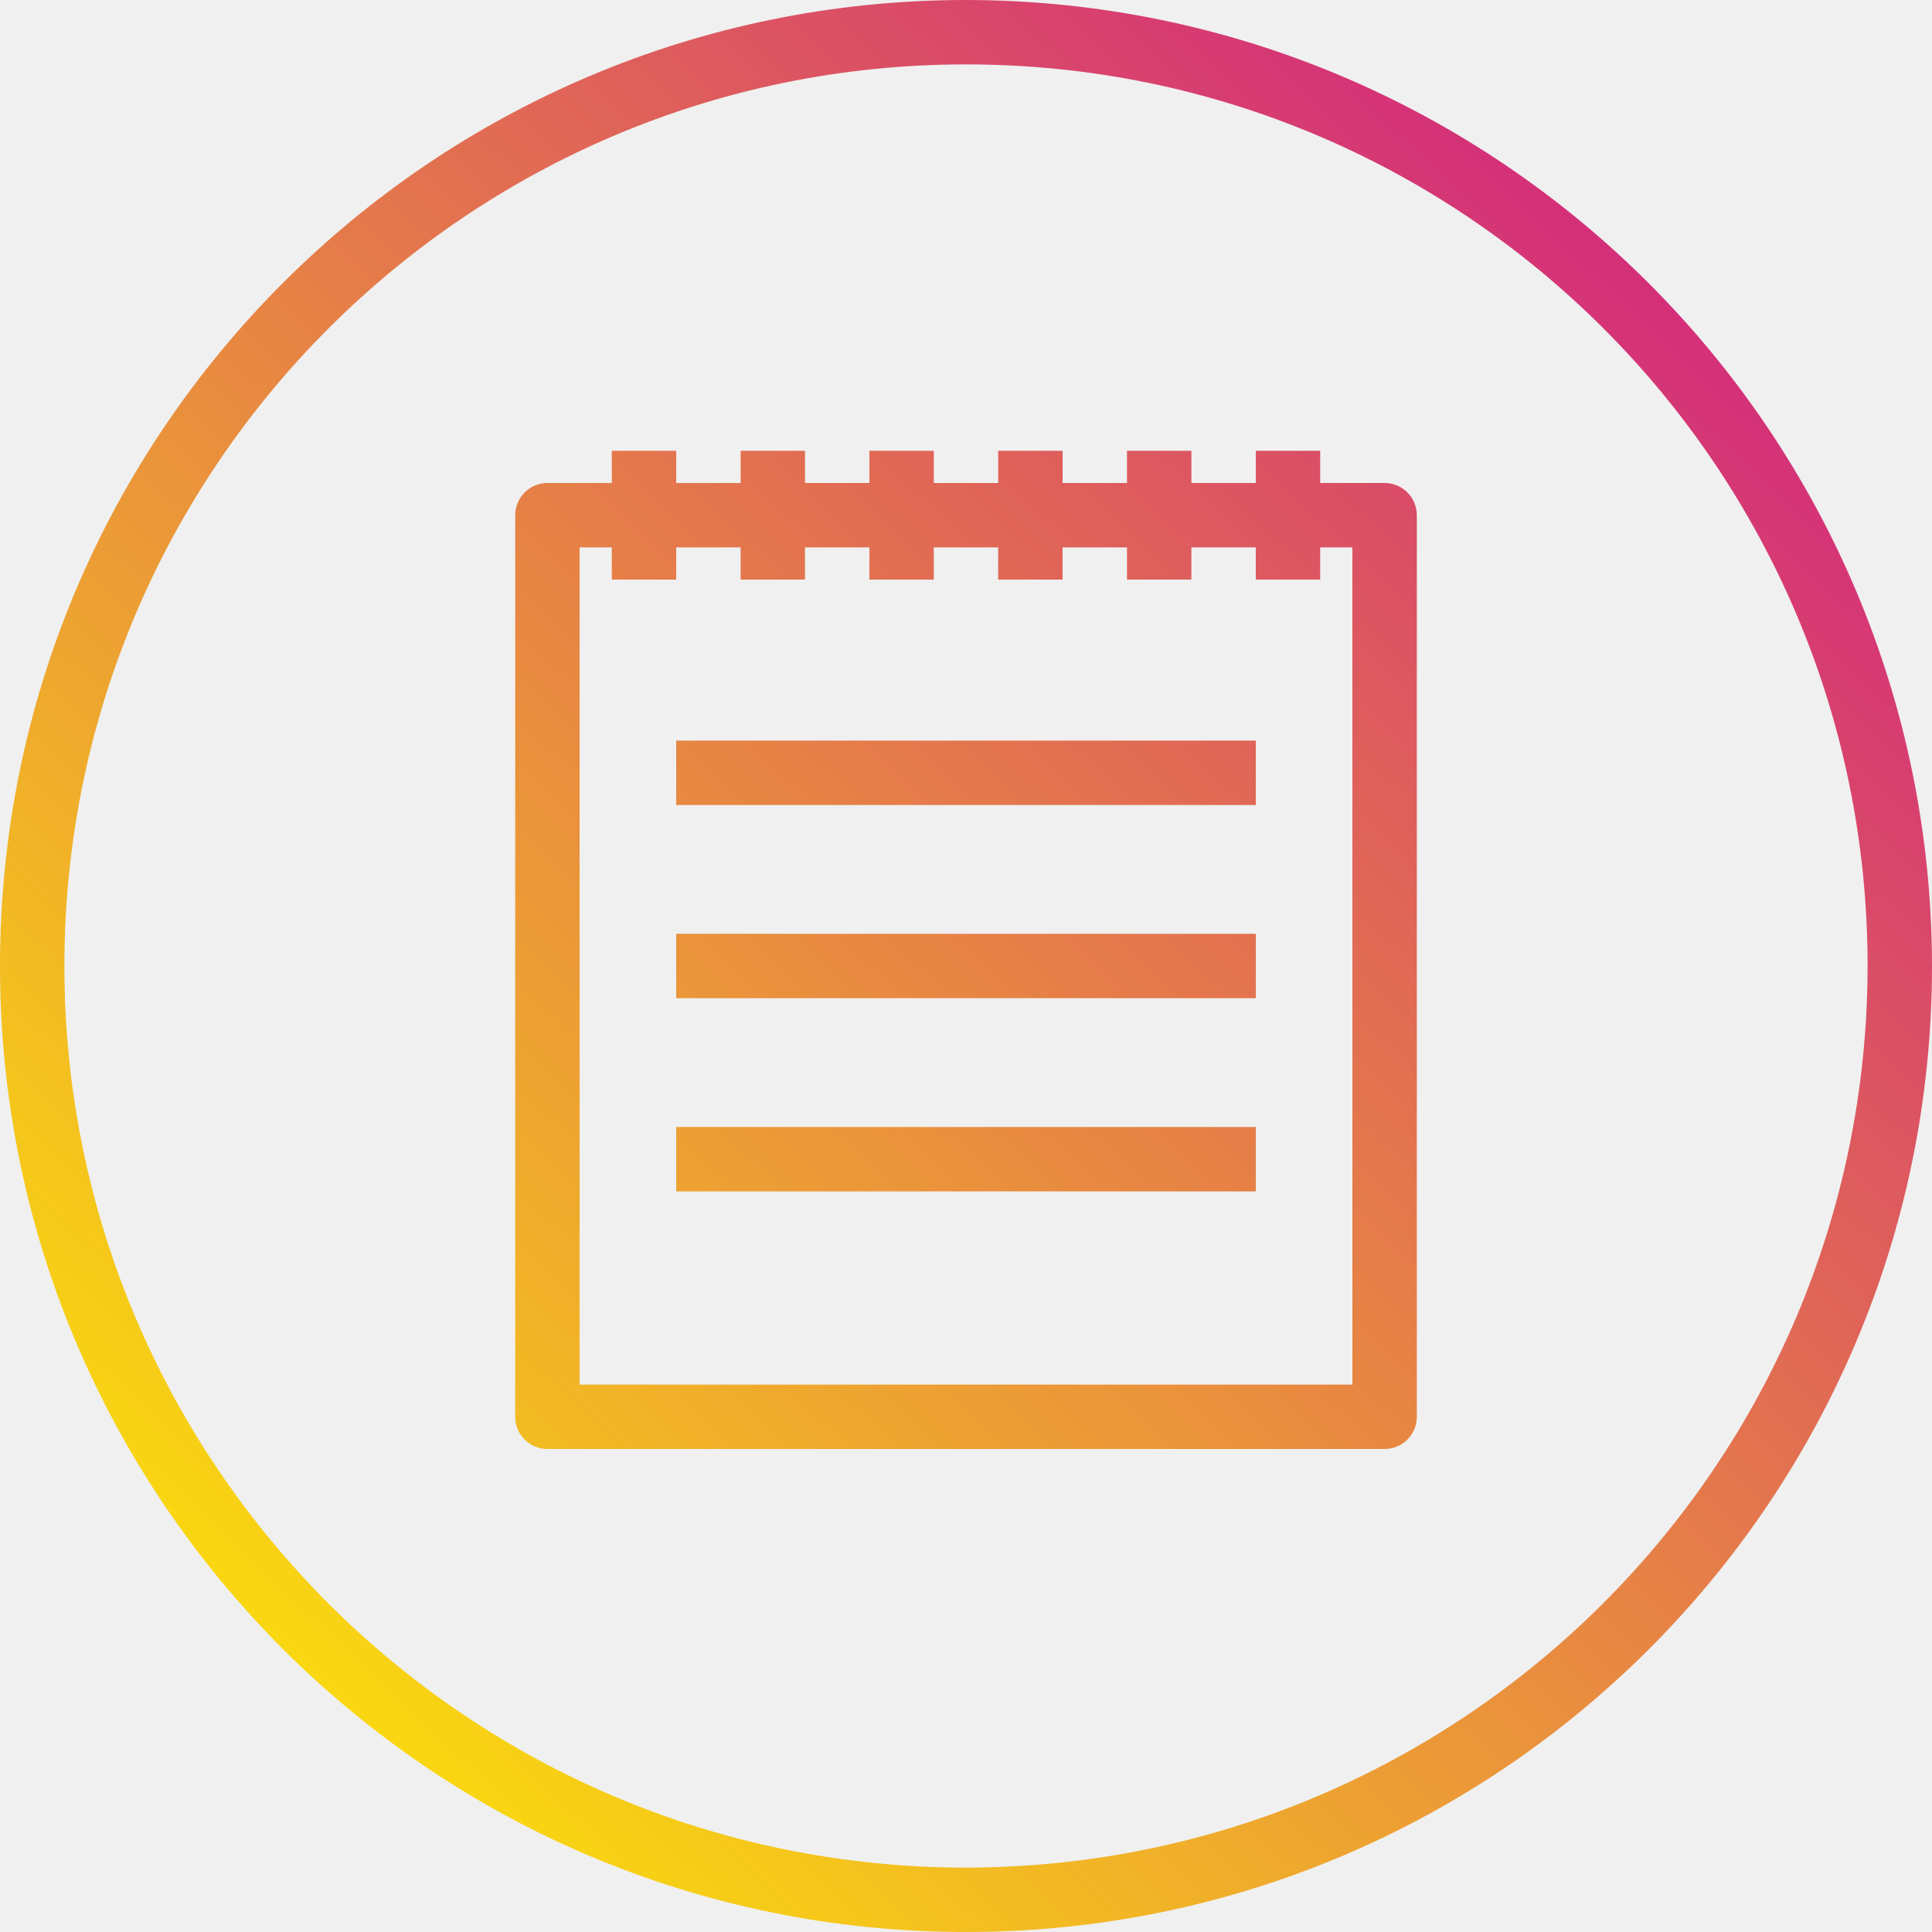
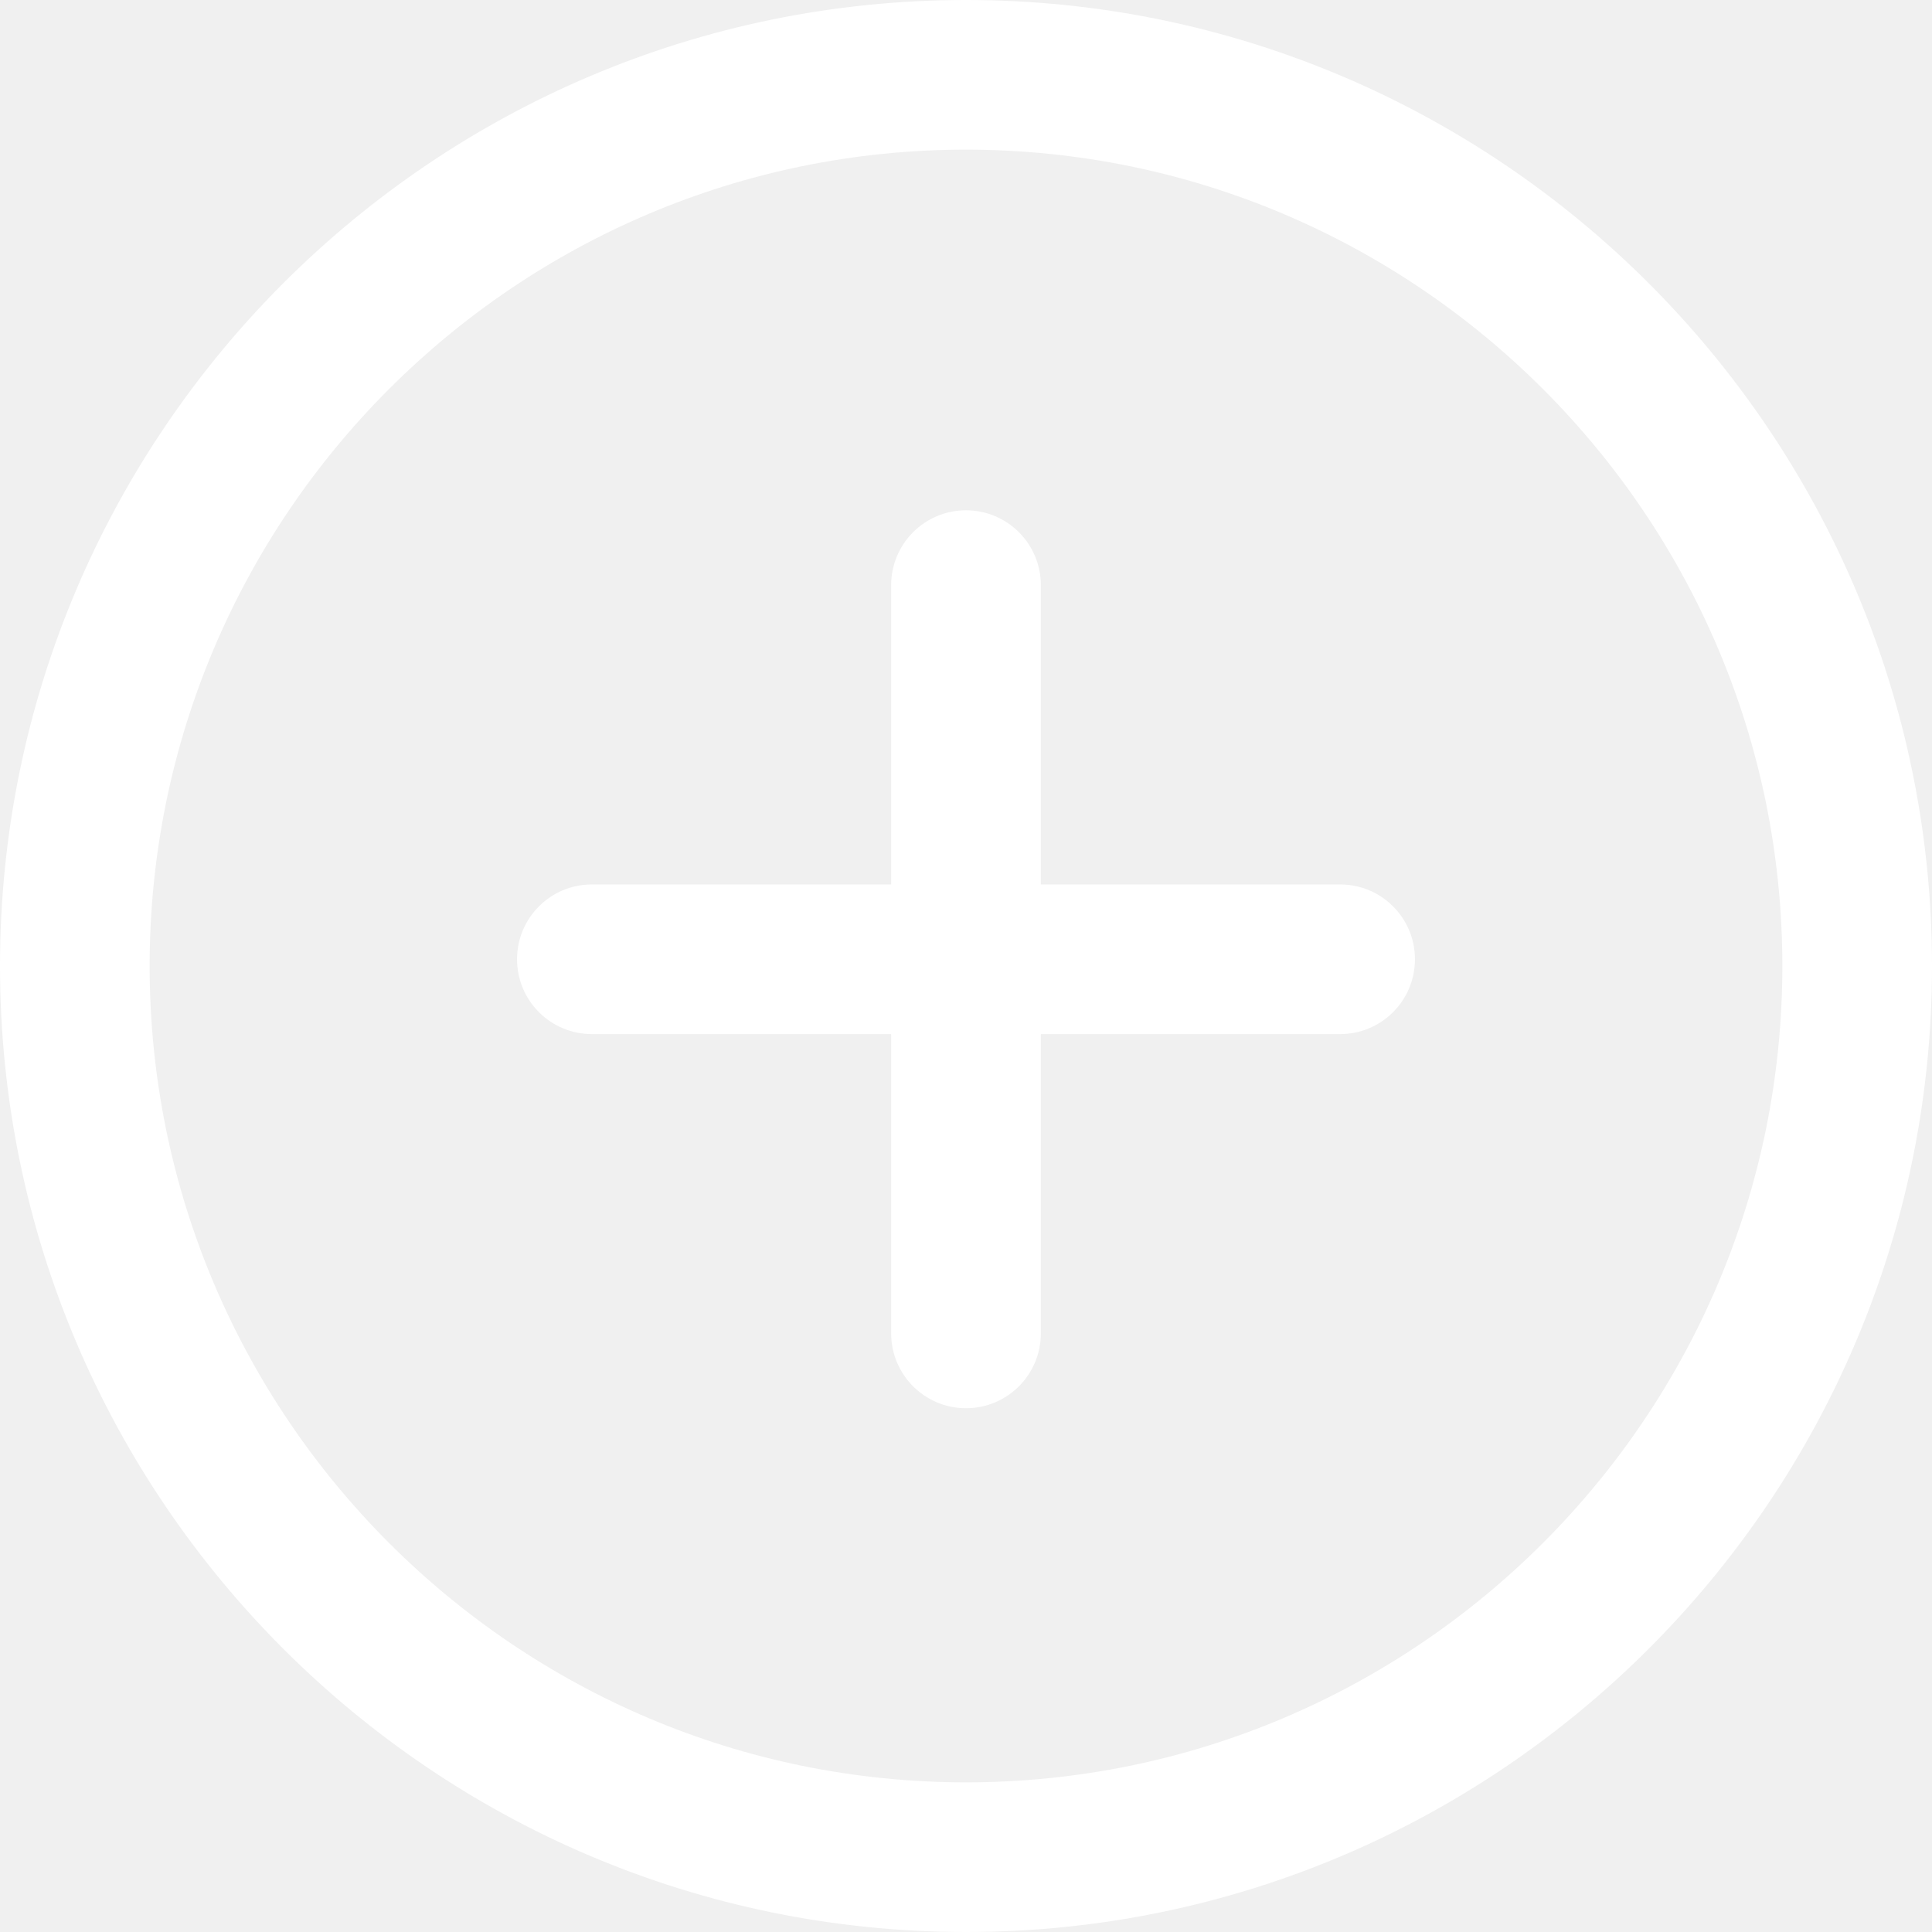
- <svg xmlns="http://www.w3.org/2000/svg" xmlns:xlink="http://www.w3.org/1999/xlink" height="492pt" viewBox="0 0 492 492" width="492pt">
-   <linearGradient id="a">
-     <stop offset="0" stop-color="#fff200" />
-     <stop offset="1" stop-color="#cd118c" />
-   </linearGradient>
-   <linearGradient id="b" gradientTransform="matrix(1 0 0 -1 0 490)" gradientUnits="userSpaceOnUse" x1="22.395" x2="477.47" xlink:href="#a" y1="8.307" y2="487.983" />
-   <linearGradient id="c" gradientTransform="matrix(1 0 0 -1 0 490)" gradientUnits="userSpaceOnUse" x1="-2.175" x2="452.908" xlink:href="#a" y1="31.614" y2="511.289" />
-   <linearGradient id="d" gradientTransform="matrix(1 0 0 -1 0 490)" gradientUnits="userSpaceOnUse" x1="46.962" x2="502.037" xlink:href="#a" y1="-14.998" y2="464.678" />
-   <path d="m246 0c-135.863 0-246 110.137-246 246s110.137 246 246 246 246-110.137 246-246c-.152-135.797-110.203-245.848-246-246zm0 475.602c-126.805 0-229.602-102.797-229.602-229.602s102.797-229.602 229.602-229.602 229.602 102.797 229.602 229.602c-.148 126.746-102.855 229.453-229.602 229.602zm0 0" fill="url(#b)" />
-   <path d="m352.602 123h-16.402v-8.199h-16.398v8.199h-16.402v-8.199h-16.398v8.199h-16.398v-8.199h-16.402v8.199h-16.398v-8.199h-16.402v8.199h-16.398v-8.199h-16.398v8.199h-16.402v-8.199h-16.398v8.199h-16.402c-4.527 0-8.199 3.672-8.199 8.199v229.602c0 4.527 3.672 8.199 8.199 8.199h213.203c4.527 0 8.199-3.672 8.199-8.199v-229.602c0-4.527-3.672-8.199-8.199-8.199zm-8.203 229.602h-196.797v-213.203h8.199v8.203h16.398v-8.203h16.402v8.203h16.398v-8.203h16.398v8.203h16.402v-8.203h16.398v8.203h16.402v-8.203h16.398v8.203h16.398v-8.203h16.402v8.203h16.398v-8.203h8.199zm0 0" fill="url(#b)" />
-   <path d="m172.199 188.602h147.602v16.398h-147.602zm0 0" fill="url(#c)" />
-   <path d="m172.199 237.801h147.602v16.398h-147.602zm0 0" fill="url(#b)" />
-   <path d="m172.199 287h147.602v16.398h-147.602zm0 0" fill="url(#d)" />
+ <svg xmlns="http://www.w3.org/2000/svg" version="1.1" width="512" height="512" x="0" y="0" viewBox="0 0 512 512" style="enable-background:new 0 0 512 512" xml:space="preserve" class="">
+   <g>
+     <g>
+       <g>
+         <path d="M256,0C114.833,0,0,114.833,0,256s114.833,256,256,256s256-114.853,256-256S397.167,0,256,0z M256,472.341    c-119.275,0-216.341-97.046-216.341-216.341S136.725,39.659,256,39.659S472.341,136.705,472.341,256S375.295,472.341,256,472.341z    " fill="#ffffff" data-original="#000000" style="" />
+       </g>
+     </g>
+     <g>
+       <g>
+         <path d="M355.148,234.386H275.83v-79.318c0-10.946-8.864-19.83-19.83-19.83s-19.83,8.884-19.83,19.83v79.318h-79.318    c-10.966,0-19.83,8.884-19.83,19.83s8.864,19.83,19.83,19.83h79.318v79.318c0,10.946,8.864,19.83,19.83,19.83    s19.83-8.884,19.83-19.83v-79.318h79.318c10.966,0,19.83-8.884,19.83-19.83S366.114,234.386,355.148,234.386z" fill="#ffffff" data-original="#000000" style="" />
+       </g>
+     </g>
+     <g>
+ </g>
+     <g>
+ </g>
+     <g>
+ </g>
+     <g>
+ </g>
+     <g>
+ </g>
+     <g>
+ </g>
+     <g>
+ </g>
+     <g>
+ </g>
+     <g>
+ </g>
+     <g>
+ </g>
+     <g>
+ </g>
+     <g>
+ </g>
+     <g>
+ </g>
+     <g>
+ </g>
+     <g>
+ </g>
+   </g>
</svg>
